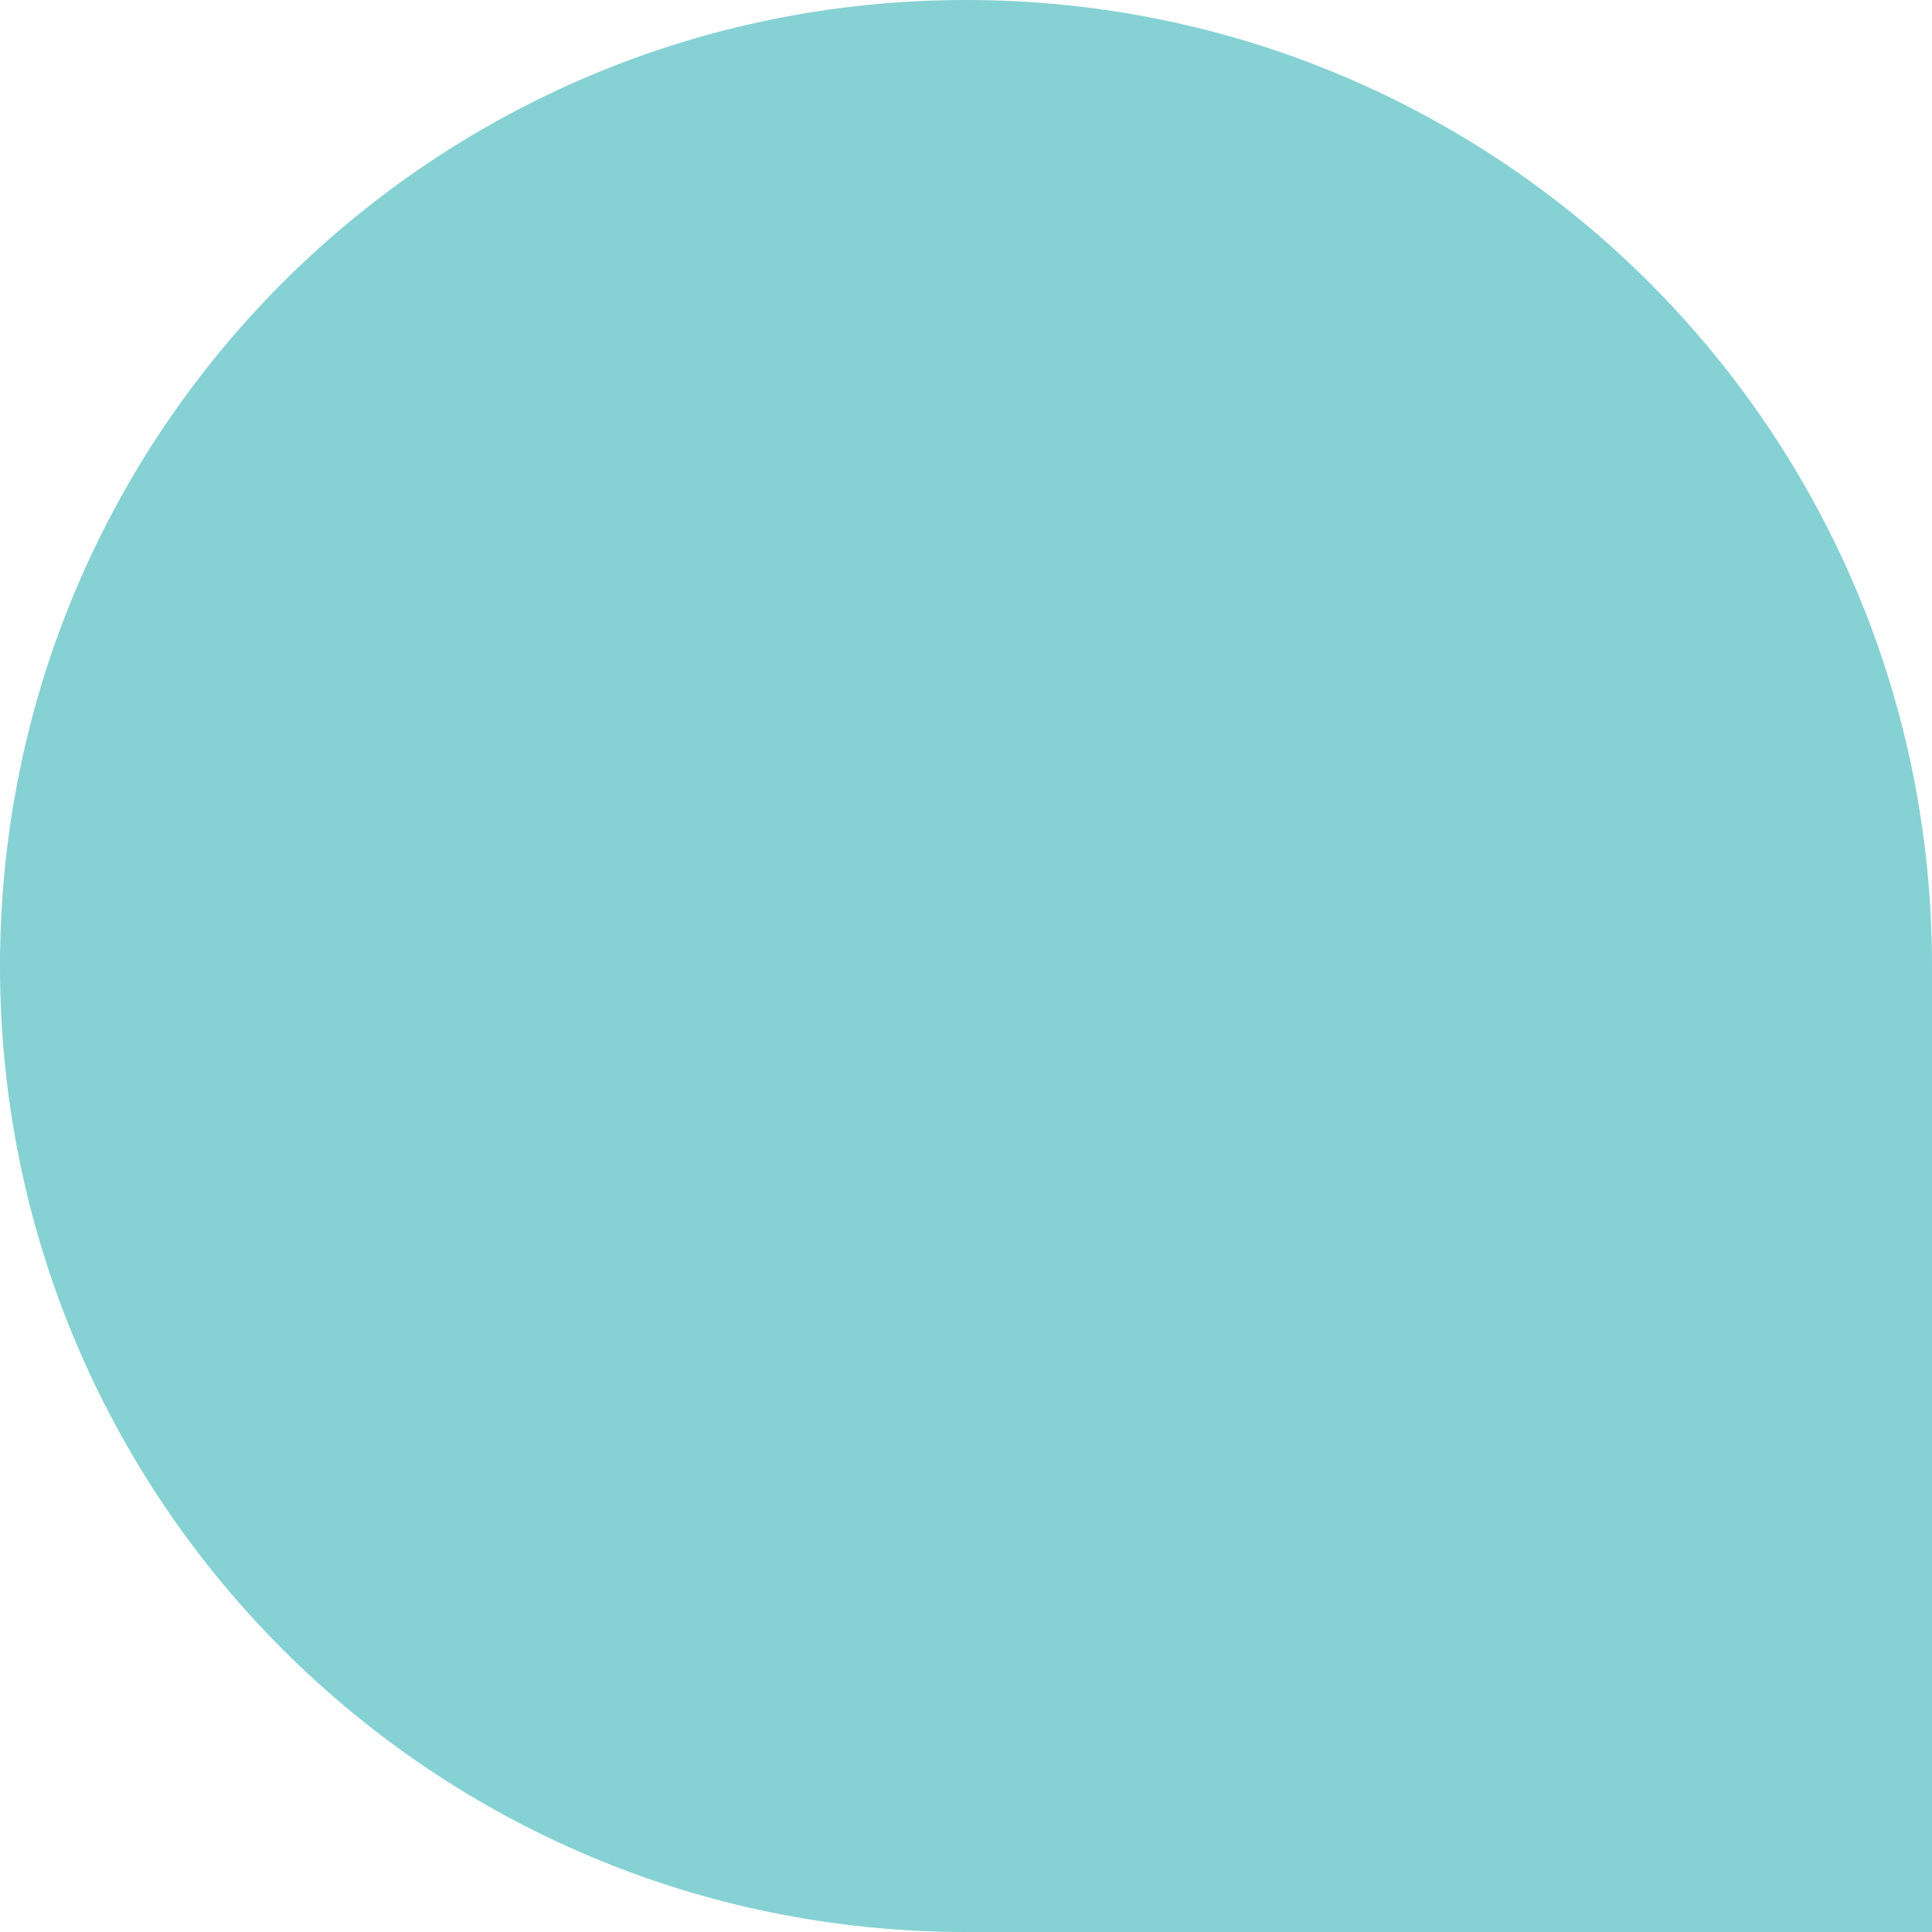
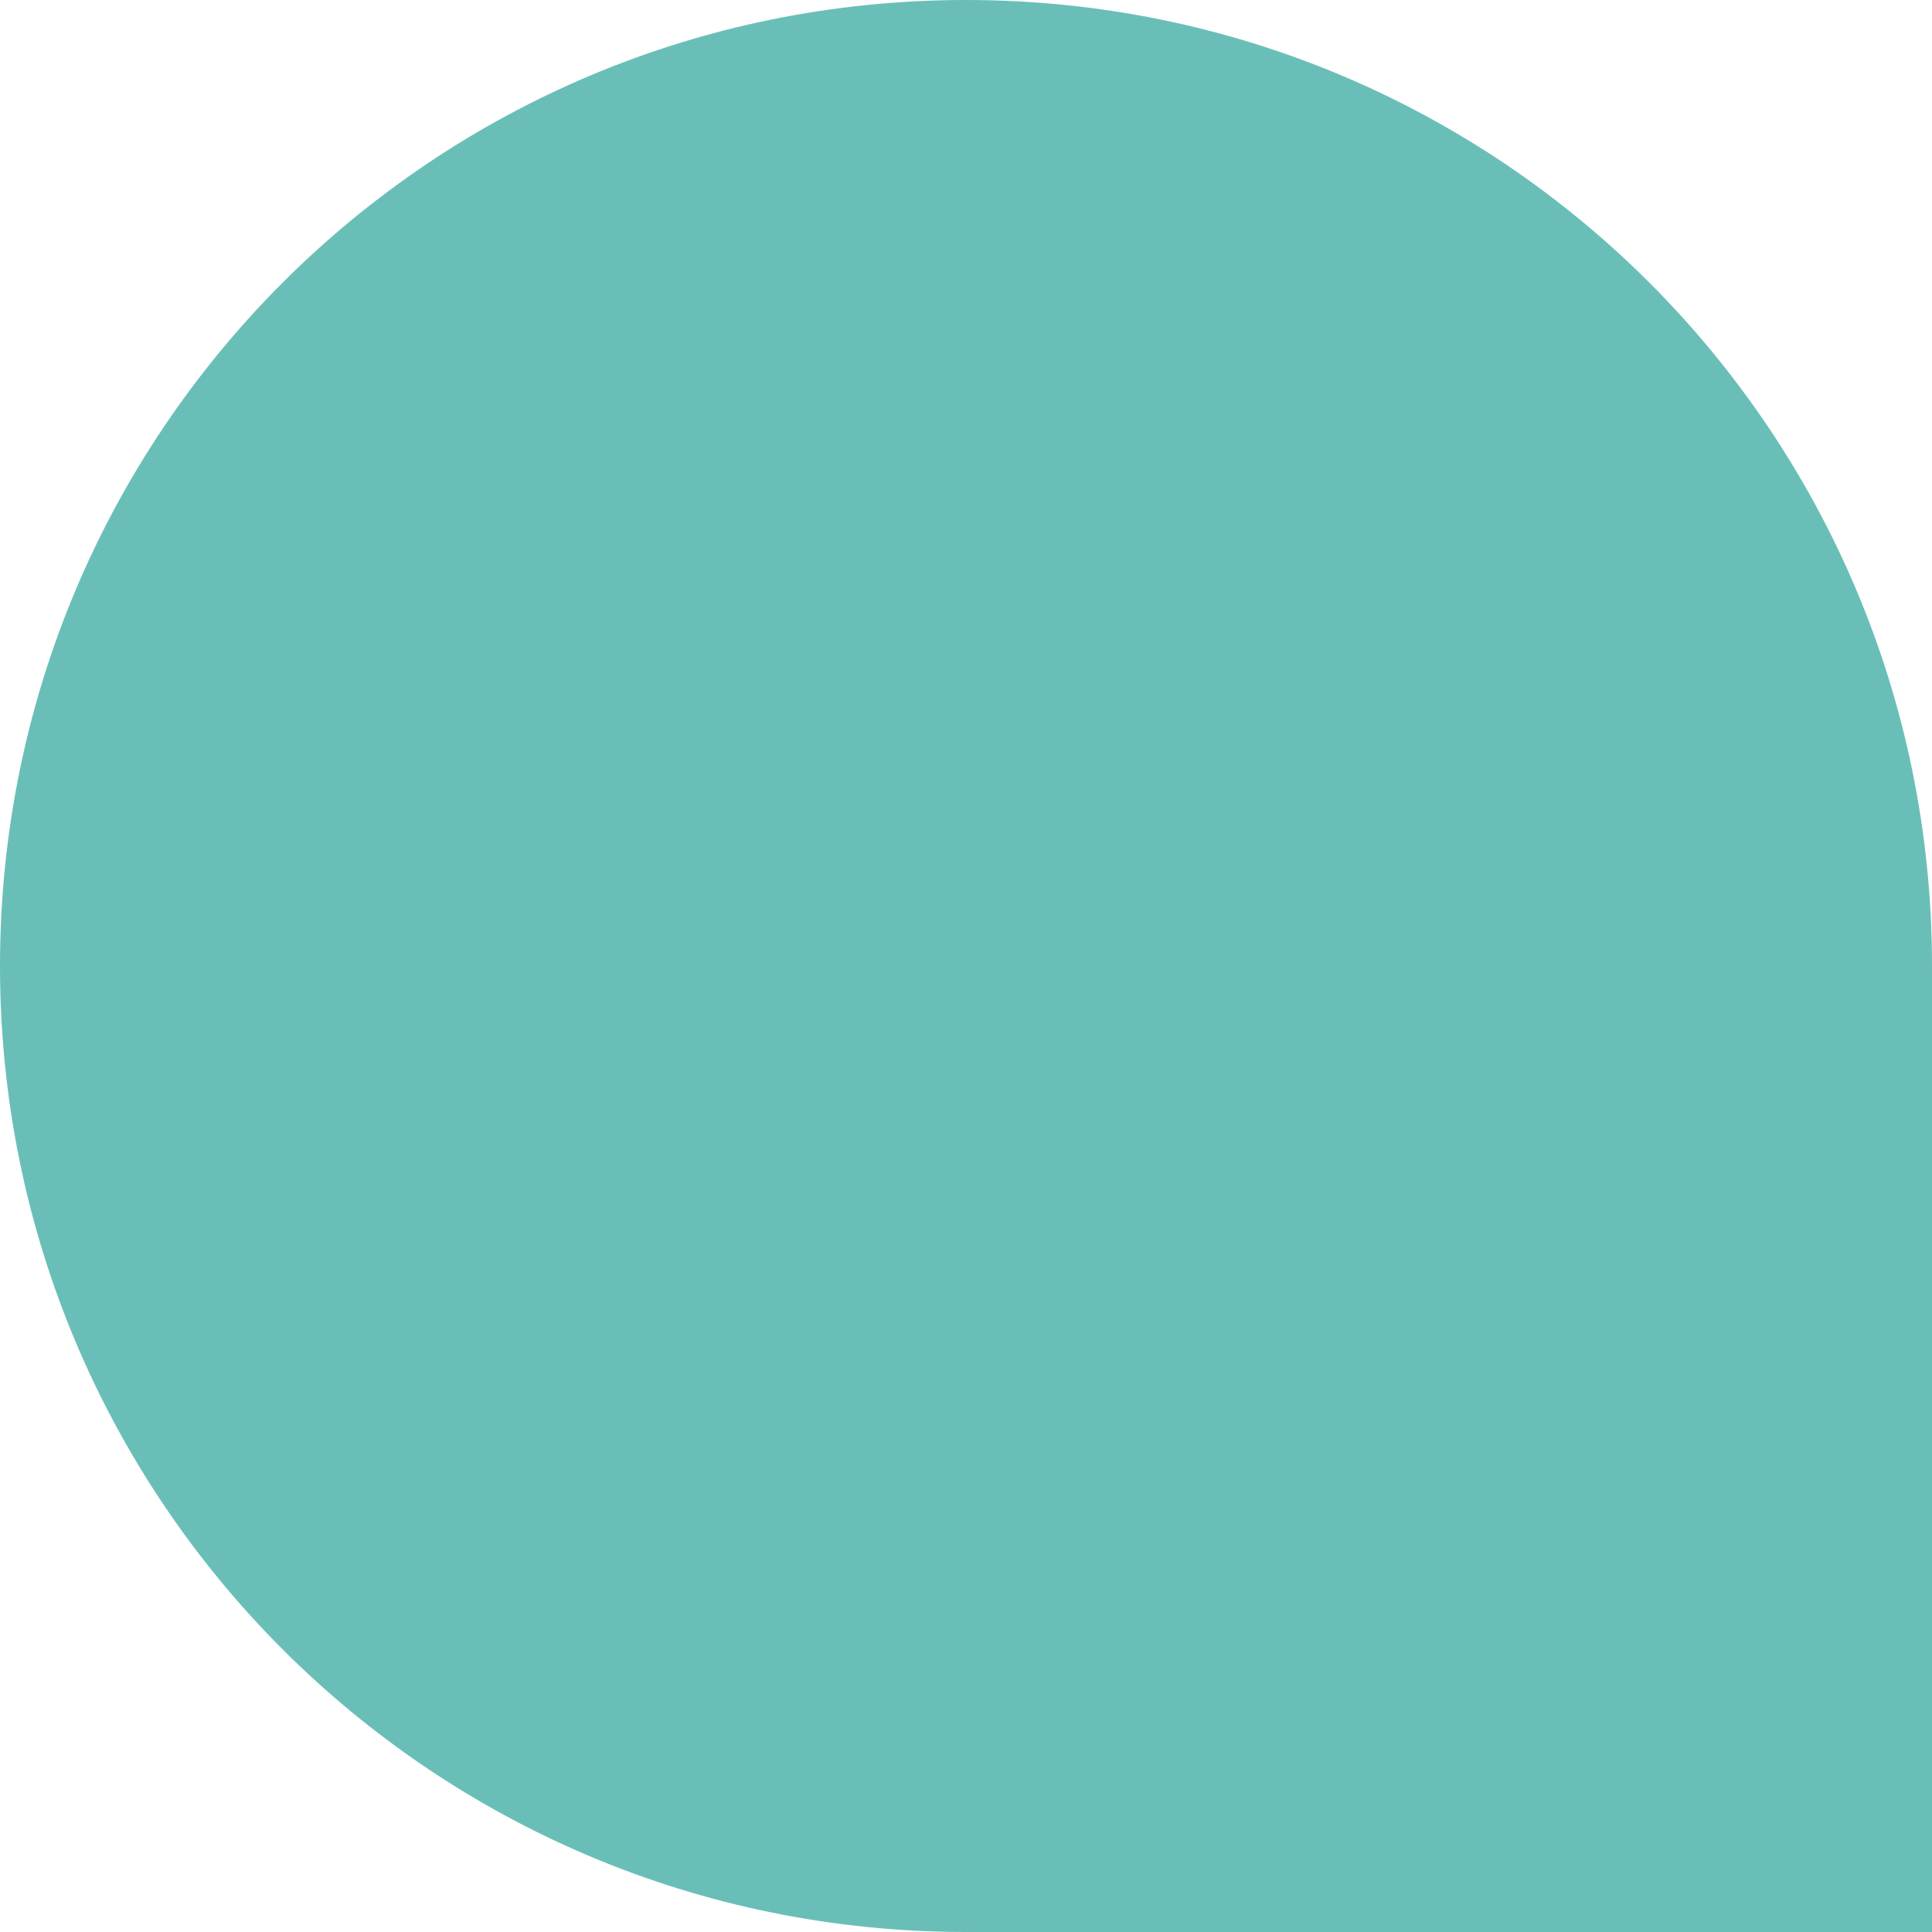
<svg xmlns="http://www.w3.org/2000/svg" version="1.0" id="Layer_1" x="0px" y="0px" viewBox="0 0 64 64" style="enable-background:new 0 0 64 64;" xml:space="preserve">
  <style type="text/css">
- 	.st0{fill:#86D1D3;}
+ 	.st0{fill:#69BFB8;}
</style>
-   <path class="st0" d="M32,0C14.3,0,0,14.3,0,32c0,17.7,14.3,32,32,32h32V32C64,14.3,49.7,0,32,0z" />
+   <path class="st0" d="M32,0C14.3,0,0,14.3,0,32s14.3,32,32,32h32V32C64,14.3,49.7,0,32,0z" />
</svg>
